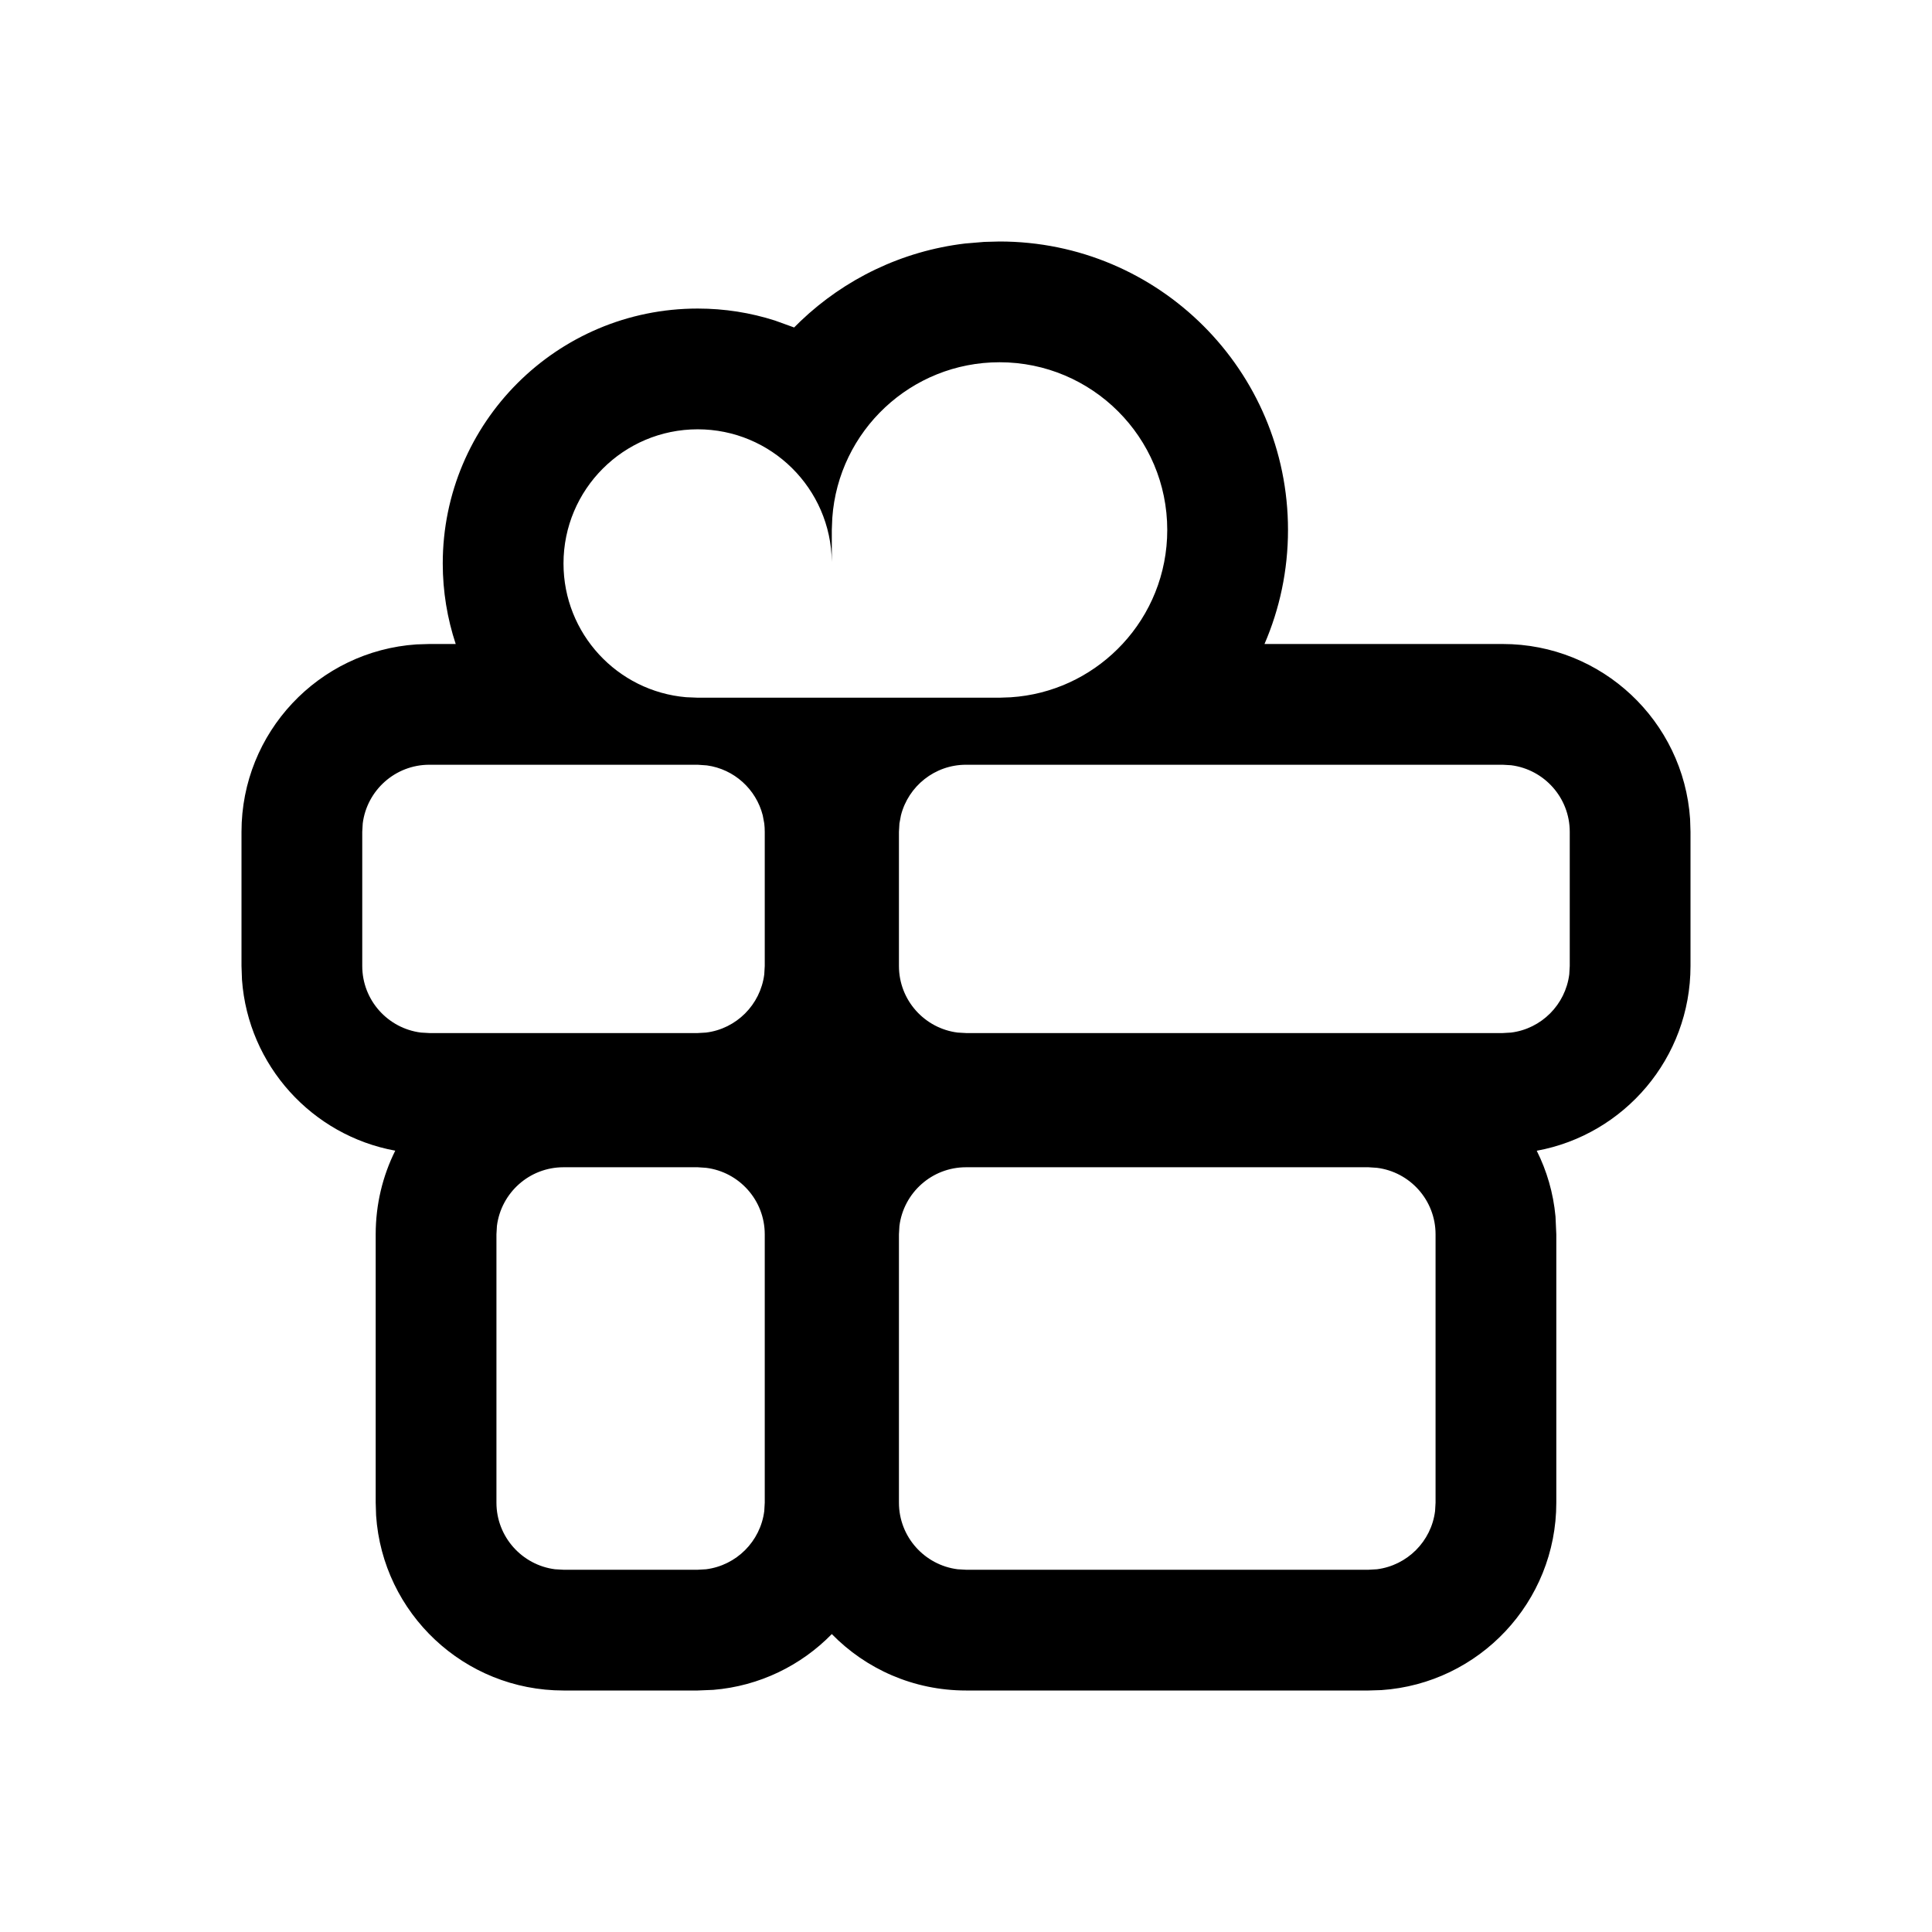
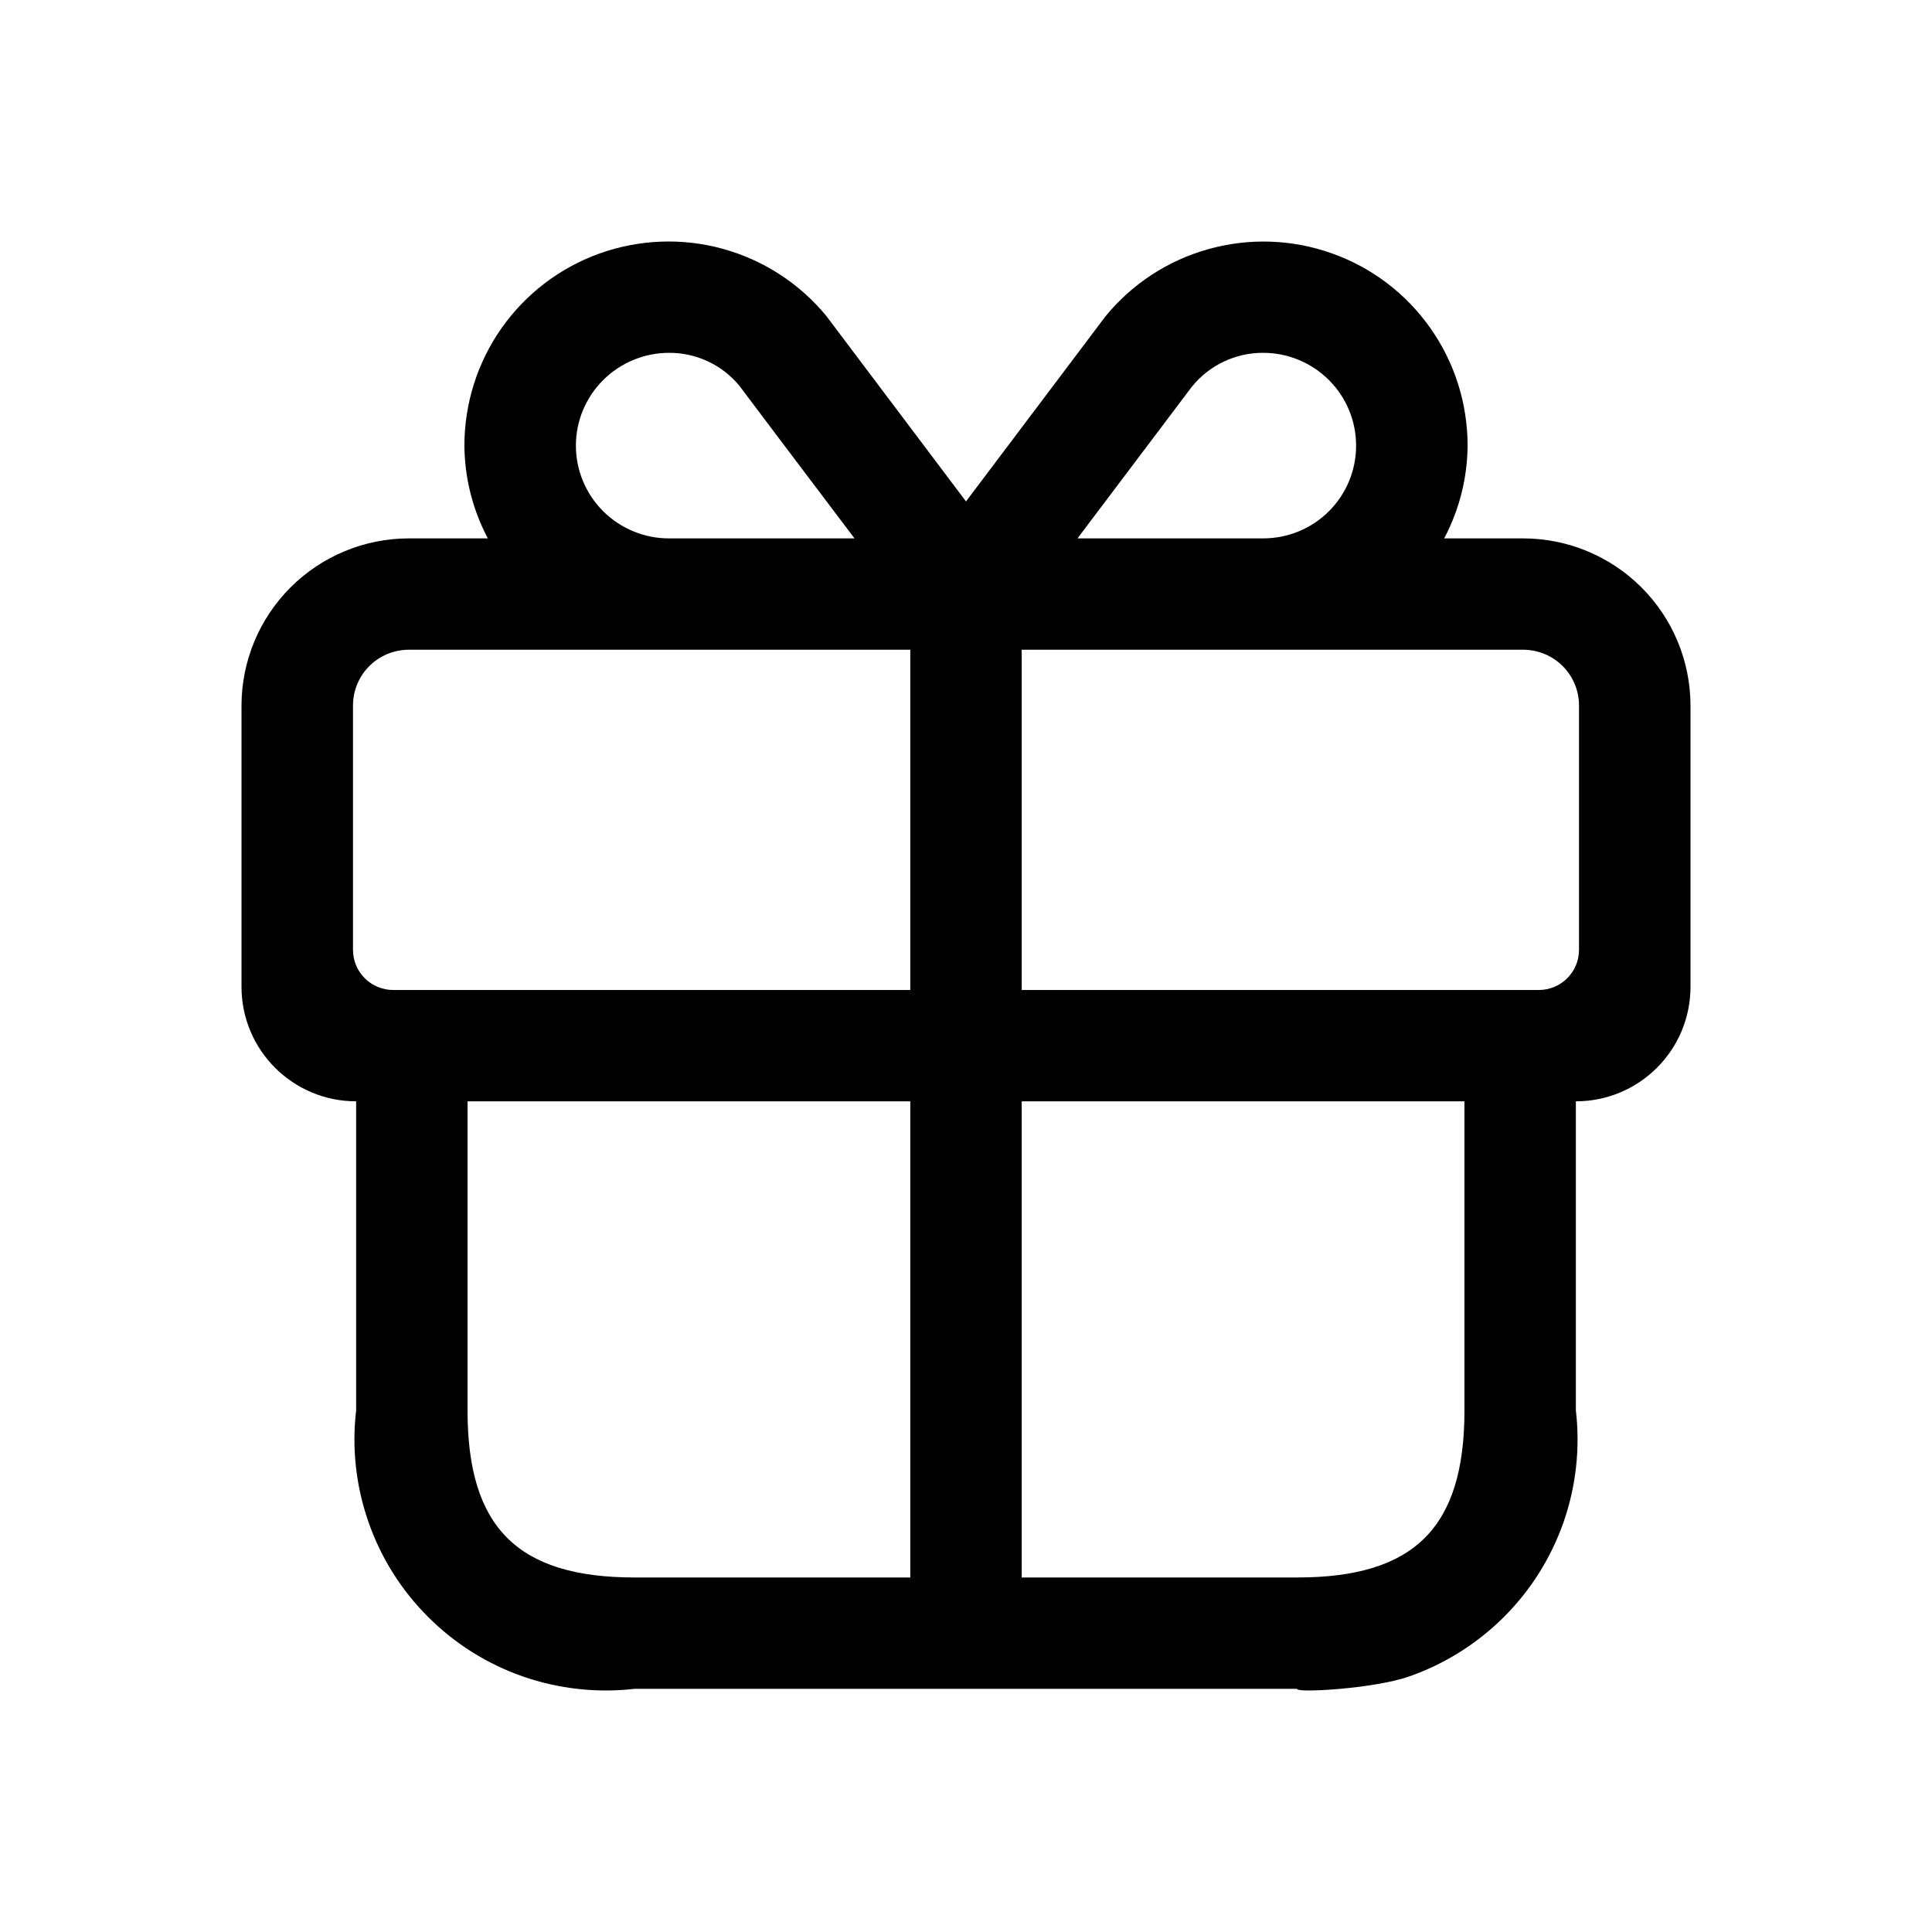
<svg xmlns="http://www.w3.org/2000/svg" width="24" height="24" viewBox="0 0 24 24" fill="currentColor">
-   <path id="Shape" fill-rule="evenodd" clip-rule="evenodd" d="M12.417 3C14.396 3 16 4.604 16 6.583C16 7.086 15.896 7.565 15.708 8L18.667 8C19.902 8 20.913 8.959 20.995 10.174L21 10.333V12C21 13.144 20.177 14.096 19.09 14.295C19.215 14.544 19.296 14.82 19.323 15.112L19.333 15.333V18.667C19.333 19.902 18.374 20.913 17.16 20.995L17 21H12C11.347 21 10.756 20.732 10.333 20.299C9.953 20.688 9.436 20.945 8.861 20.992L8.667 21H7C5.765 21 4.754 20.041 4.672 18.826L4.667 18.667V15.333C4.667 14.96 4.754 14.607 4.91 14.294C3.878 14.106 3.083 13.237 3.006 12.17L3 12V10.333C3 9.098 3.959 8.087 5.174 8.005L5.333 8L5.661 8C5.557 7.685 5.5 7.349 5.5 7C5.5 5.251 6.918 3.833 8.667 3.833C9.002 3.833 9.324 3.885 9.627 3.982L9.865 4.068L9.946 3.988C10.492 3.468 11.201 3.119 11.988 3.025L12.226 3.005L12.417 3ZM17 14.5H12C11.575 14.5 11.225 14.818 11.173 15.229L11.167 15.333V18.667C11.167 19.091 11.485 19.442 11.896 19.494L12 19.5H17L17.105 19.494C17.481 19.446 17.78 19.148 17.827 18.771L17.833 18.667V15.333C17.833 14.909 17.515 14.558 17.105 14.507L17 14.5ZM8.667 14.5H7C6.575 14.5 6.225 14.818 6.173 15.229L6.167 15.333V18.667C6.167 19.091 6.485 19.442 6.895 19.494L7 19.5H8.667L8.771 19.494C9.148 19.446 9.446 19.148 9.494 18.771L9.5 18.667V15.333C9.5 14.909 9.182 14.558 8.771 14.507L8.667 14.5ZM12 9.5C11.611 9.5 11.284 9.767 11.192 10.128L11.173 10.229L11.167 10.333V12C11.167 12.425 11.485 12.775 11.896 12.827L12 12.833H18.667L18.771 12.827C19.148 12.78 19.446 12.481 19.494 12.104L19.5 12V10.333C19.5 9.909 19.182 9.558 18.771 9.506L18.667 9.5H12ZM5.333 9.5C4.909 9.5 4.558 9.818 4.506 10.229L4.5 10.333V12C4.5 12.425 4.818 12.775 5.229 12.827L5.333 12.833H8.667L8.771 12.827C9.148 12.78 9.446 12.481 9.494 12.104L9.5 12V10.333C9.5 10.298 9.498 10.263 9.494 10.229L9.475 10.128C9.392 9.803 9.119 9.554 8.781 9.508L8.667 9.5H5.333ZM8.667 5.333C7.746 5.333 7 6.08 7 7C7 7.872 7.67 8.588 8.523 8.661L8.667 8.667H12.417L12.554 8.662C13.071 8.629 13.537 8.406 13.883 8.063L13.944 8C14.289 7.629 14.5 7.131 14.5 6.583C14.5 5.433 13.567 4.5 12.417 4.5C11.316 4.5 10.415 5.353 10.339 6.435L10.333 6.583L10.333 6.979C10.322 6.068 9.58 5.333 8.667 5.333Z" />
+   <path d="M18.923 6.688H17.94C18.128 6.333 18.228 5.938 18.231 5.536C18.231 5.013 18.07 4.503 17.768 4.075C17.467 3.647 17.04 3.323 16.547 3.148C16.054 2.972 15.518 2.953 15.014 3.094C14.509 3.234 14.061 3.527 13.73 3.933C13.705 3.969 12.667 5.342 12 6.229C11.332 5.341 10.293 3.962 10.264 3.924C9.932 3.521 9.483 3.23 8.979 3.091C8.475 2.952 7.94 2.973 7.448 3.149C6.956 3.325 6.531 3.649 6.23 4.077C5.93 4.504 5.769 5.014 5.769 5.536C5.772 5.938 5.872 6.333 6.06 6.688H5.077C4.526 6.689 3.998 6.908 3.609 7.297C3.22 7.686 3.001 8.213 3 8.763L3 12.258C3 13.044 3.637 13.681 4.424 13.681V17.522C4.369 17.989 4.422 18.462 4.577 18.906C4.731 19.351 4.985 19.754 5.318 20.086C5.65 20.419 6.054 20.672 6.499 20.827C6.944 20.981 7.418 21.033 7.885 20.979H16.115C16.082 21.033 17.056 20.981 17.501 20.827C17.946 20.672 18.349 20.419 18.683 20.086C19.015 19.754 19.269 19.351 19.424 18.906C19.578 18.462 19.631 17.989 19.576 17.522V13.681C20.363 13.681 21 13.044 21 12.258V8.763C20.999 8.213 20.78 7.686 20.391 7.297C20.002 6.908 19.474 6.689 18.923 6.688ZM19.615 8.763V11.798C19.615 12.075 19.392 12.298 19.115 12.298H12.692V8.071H18.923C19.107 8.072 19.283 8.145 19.412 8.274C19.542 8.404 19.615 8.58 19.615 8.763ZM14.805 4.805C14.912 4.672 15.047 4.566 15.2 4.493C15.354 4.42 15.522 4.382 15.692 4.383C15.998 4.383 16.292 4.505 16.508 4.721C16.725 4.937 16.846 5.23 16.846 5.536C16.846 5.842 16.725 6.135 16.508 6.351C16.292 6.567 15.998 6.688 15.692 6.688H13.385C14.009 5.861 14.762 4.861 14.805 4.805ZM7.154 5.536C7.154 5.23 7.276 4.938 7.492 4.722C7.709 4.506 8.002 4.384 8.308 4.383C8.475 4.382 8.64 4.417 8.791 4.488C8.943 4.558 9.076 4.661 9.183 4.79C9.231 4.856 9.989 5.859 10.615 6.688H8.308C8.002 6.688 7.709 6.566 7.492 6.35C7.276 6.134 7.154 5.841 7.154 5.536ZM4.385 8.763C4.385 8.58 4.458 8.404 4.588 8.274C4.717 8.145 4.893 8.072 5.077 8.071H11.308V12.298H4.885C4.608 12.298 4.385 12.075 4.385 11.798V8.763ZM5.808 17.522V13.681H11.308V19.596H7.885C6.43 19.596 5.808 18.976 5.808 17.522ZM18.192 17.522C18.192 18.976 17.57 19.596 16.115 19.596H12.692V13.681H18.192V17.522Z" />
</svg>
